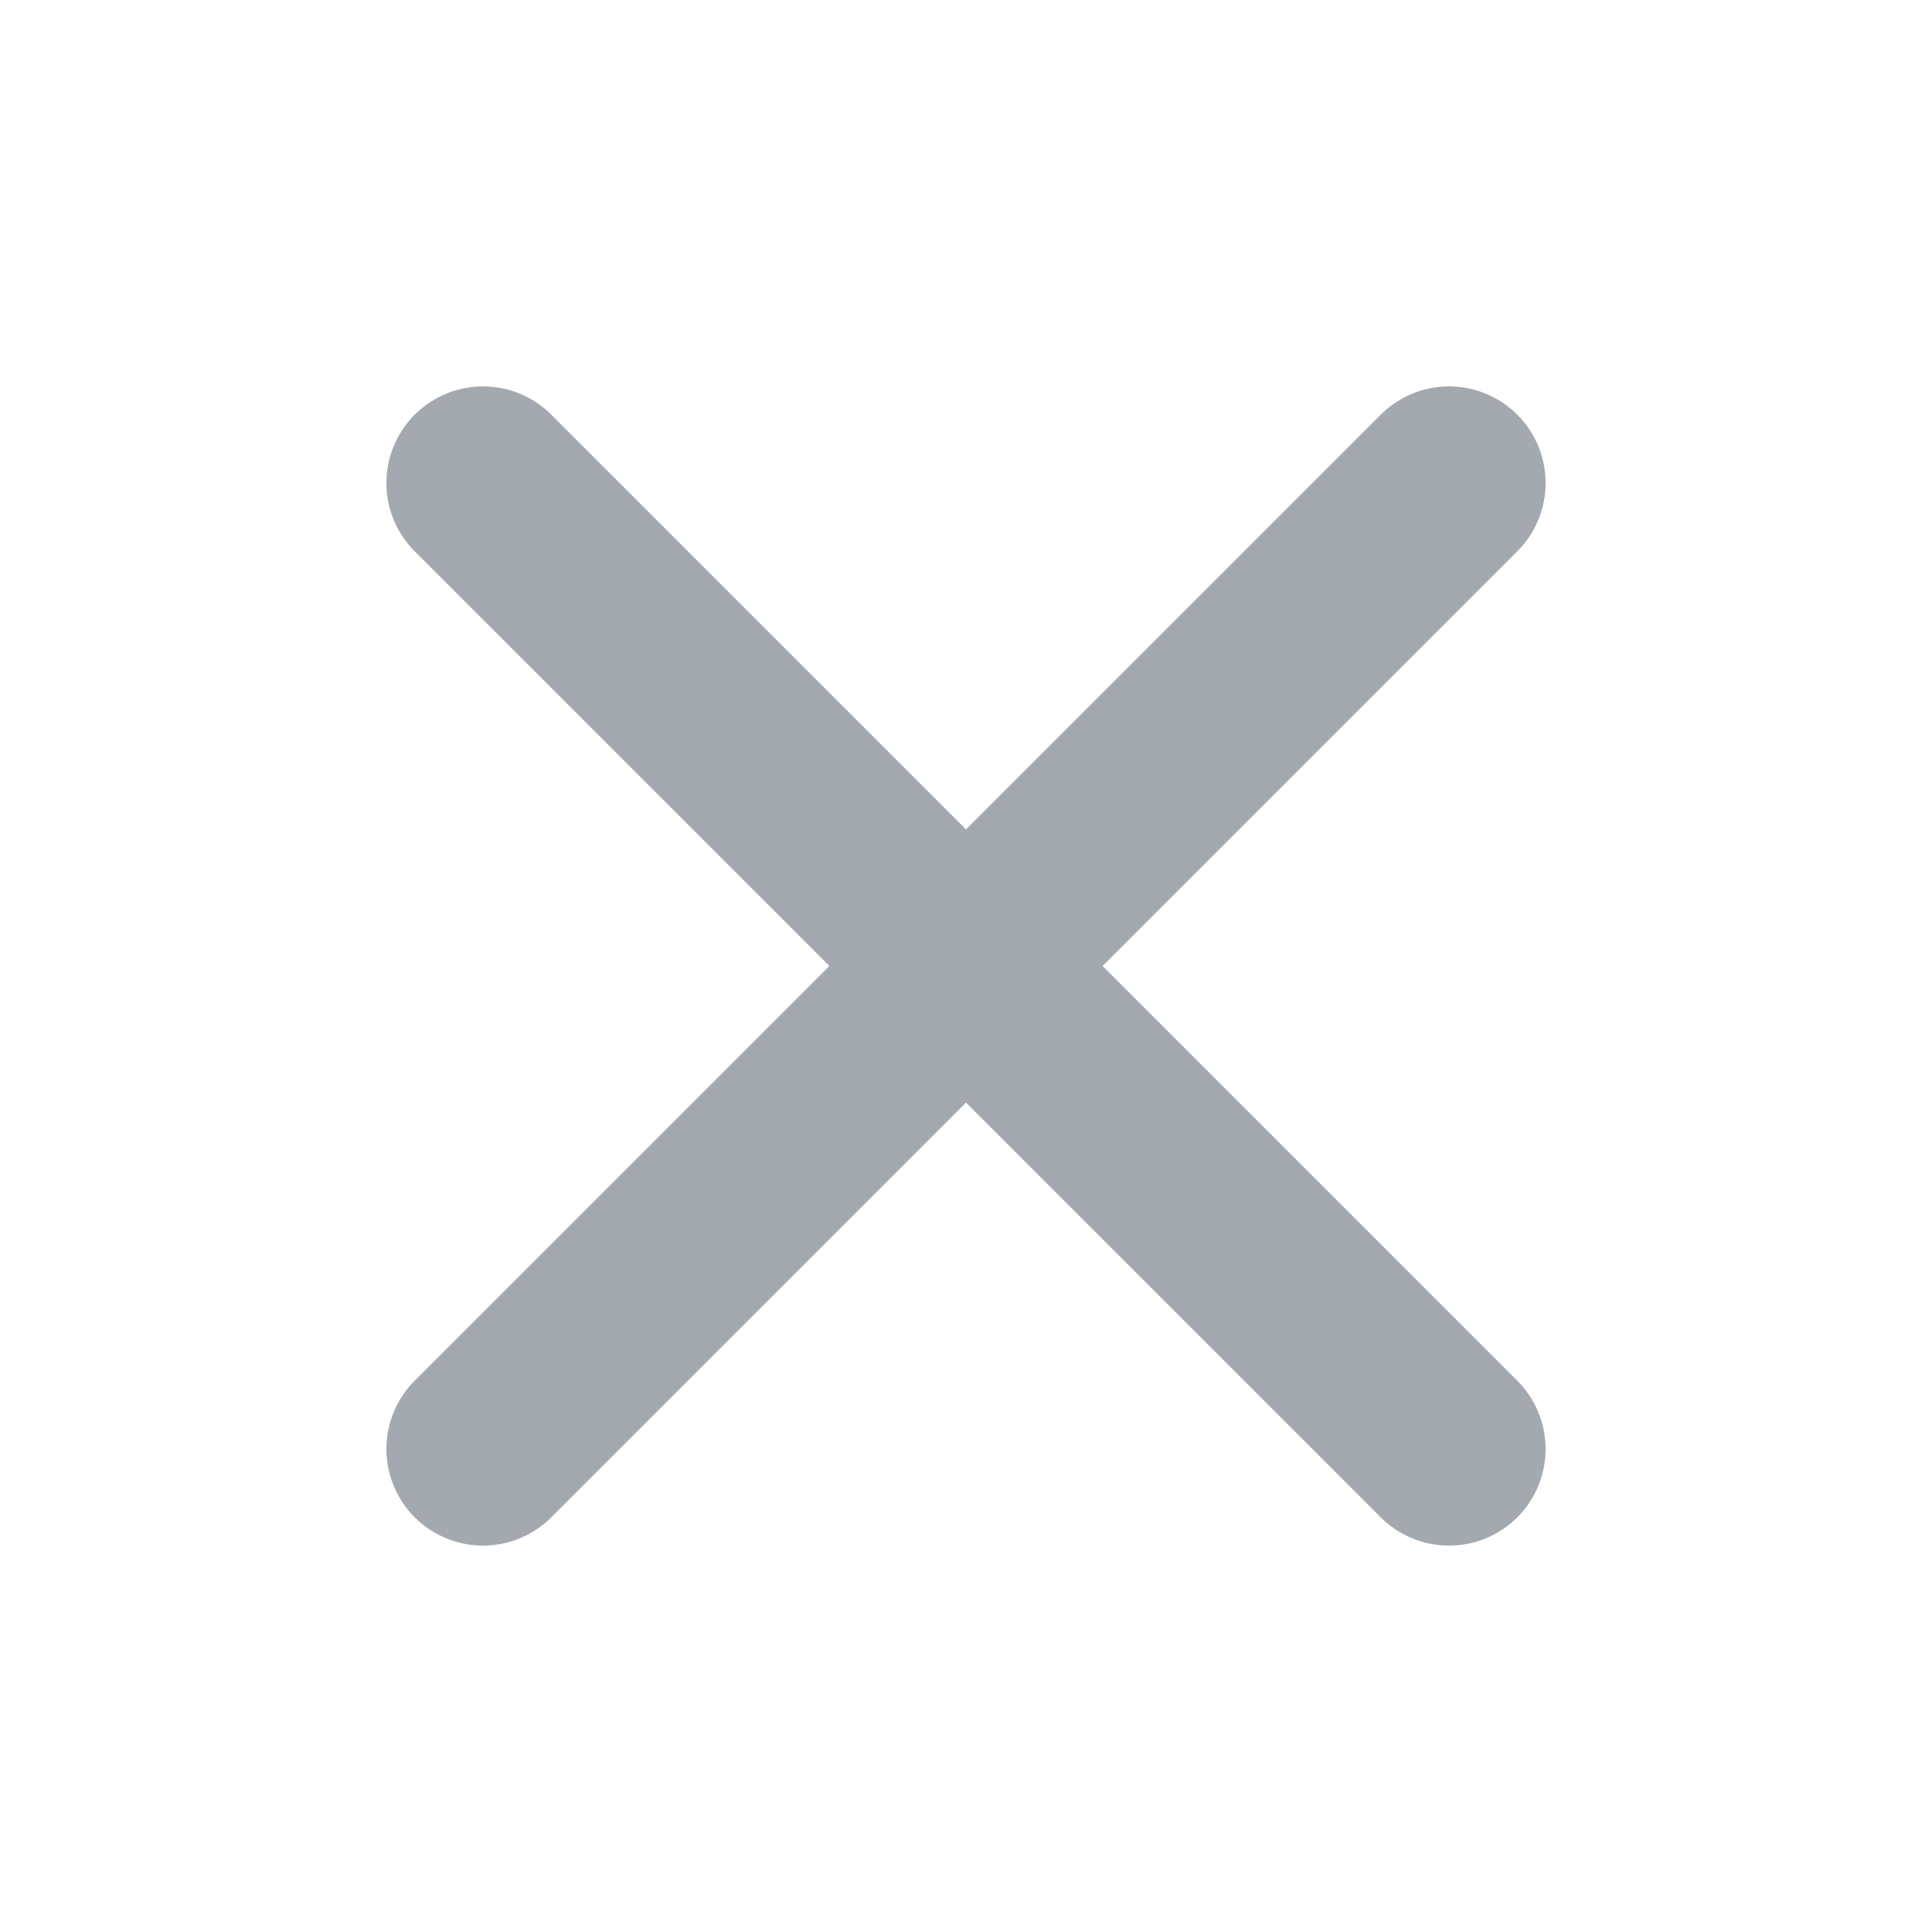
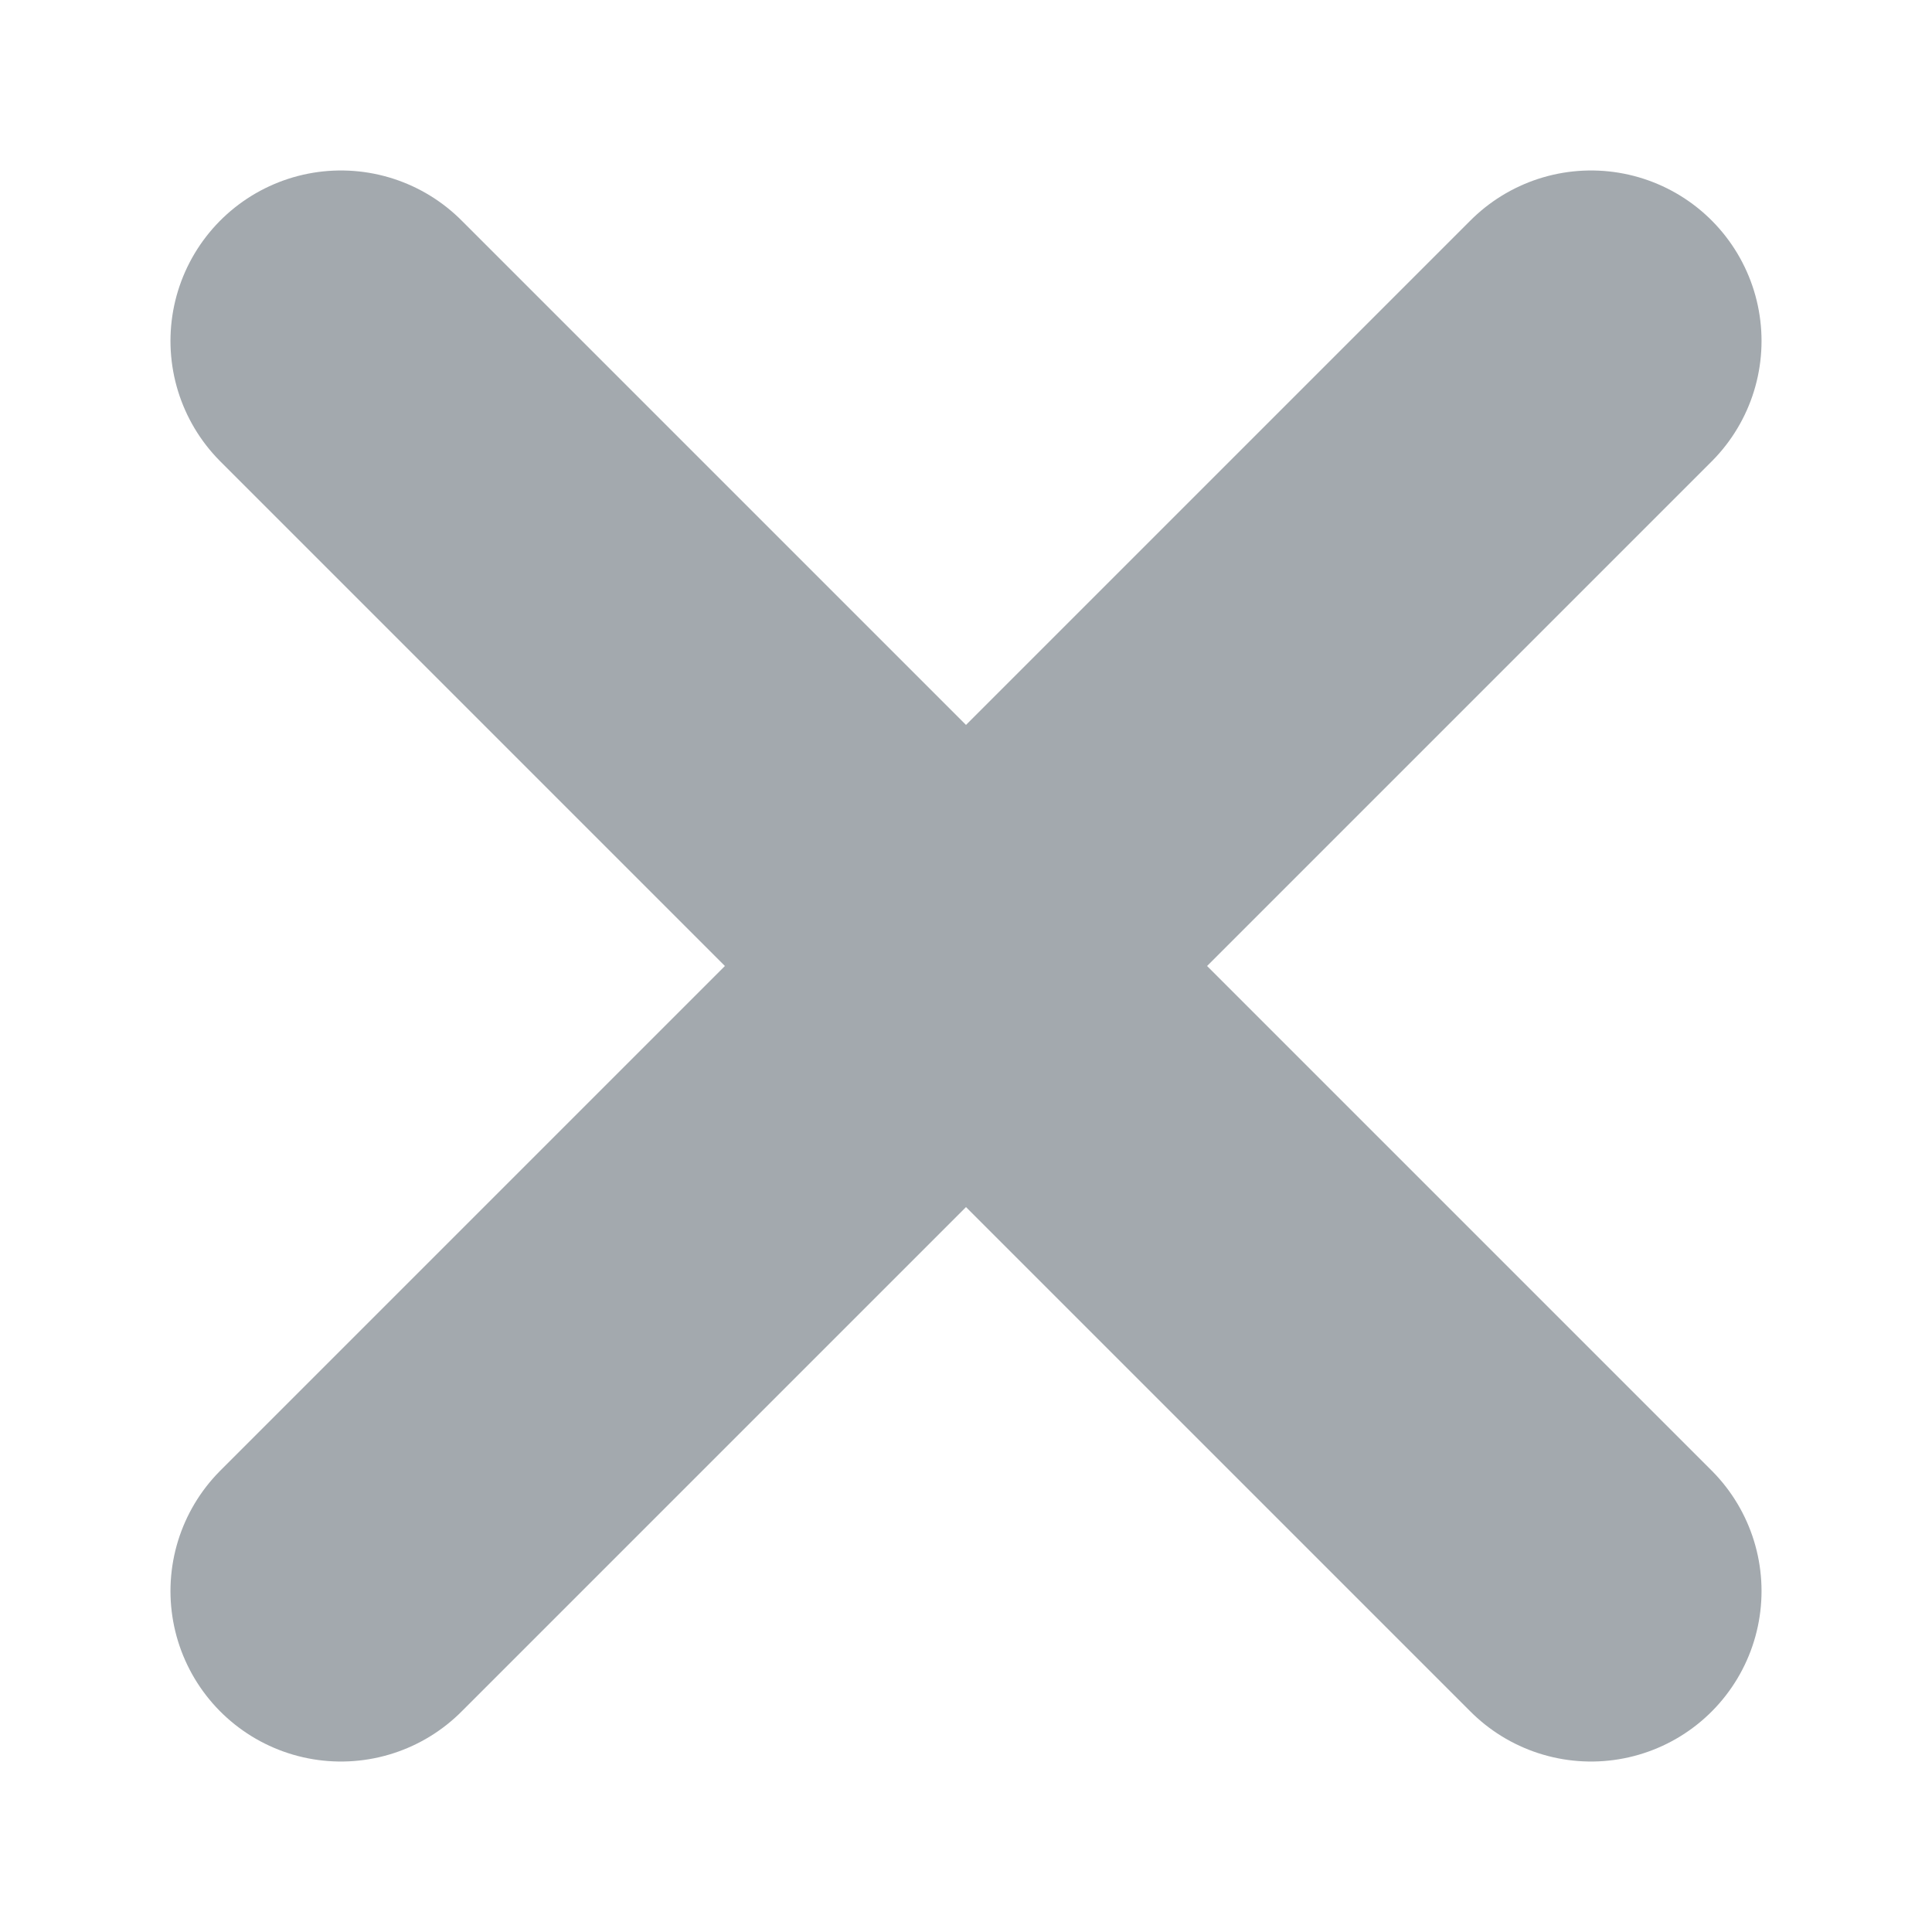
- <svg xmlns="http://www.w3.org/2000/svg" width="16" height="16" viewBox="0 0 16 16" fill="none">
-   <path d="M4 4 L12 12 M12 4 L4 12" stroke="#A3A9AE" stroke-width="1.6" stroke-linecap="round" />
+ <svg xmlns="http://www.w3.org/2000/svg" width="17" height="17" viewBox="0 0 17 17" fill="none">
+   <path d="M14 3L8.5 8.5M3 14L8.5 8.5M8.5 8.5L3 3M8.5 8.5L14 14" stroke="#A3A9AE" stroke-width="3" stroke-linecap="round" stroke-linejoin="round" />
</svg>
